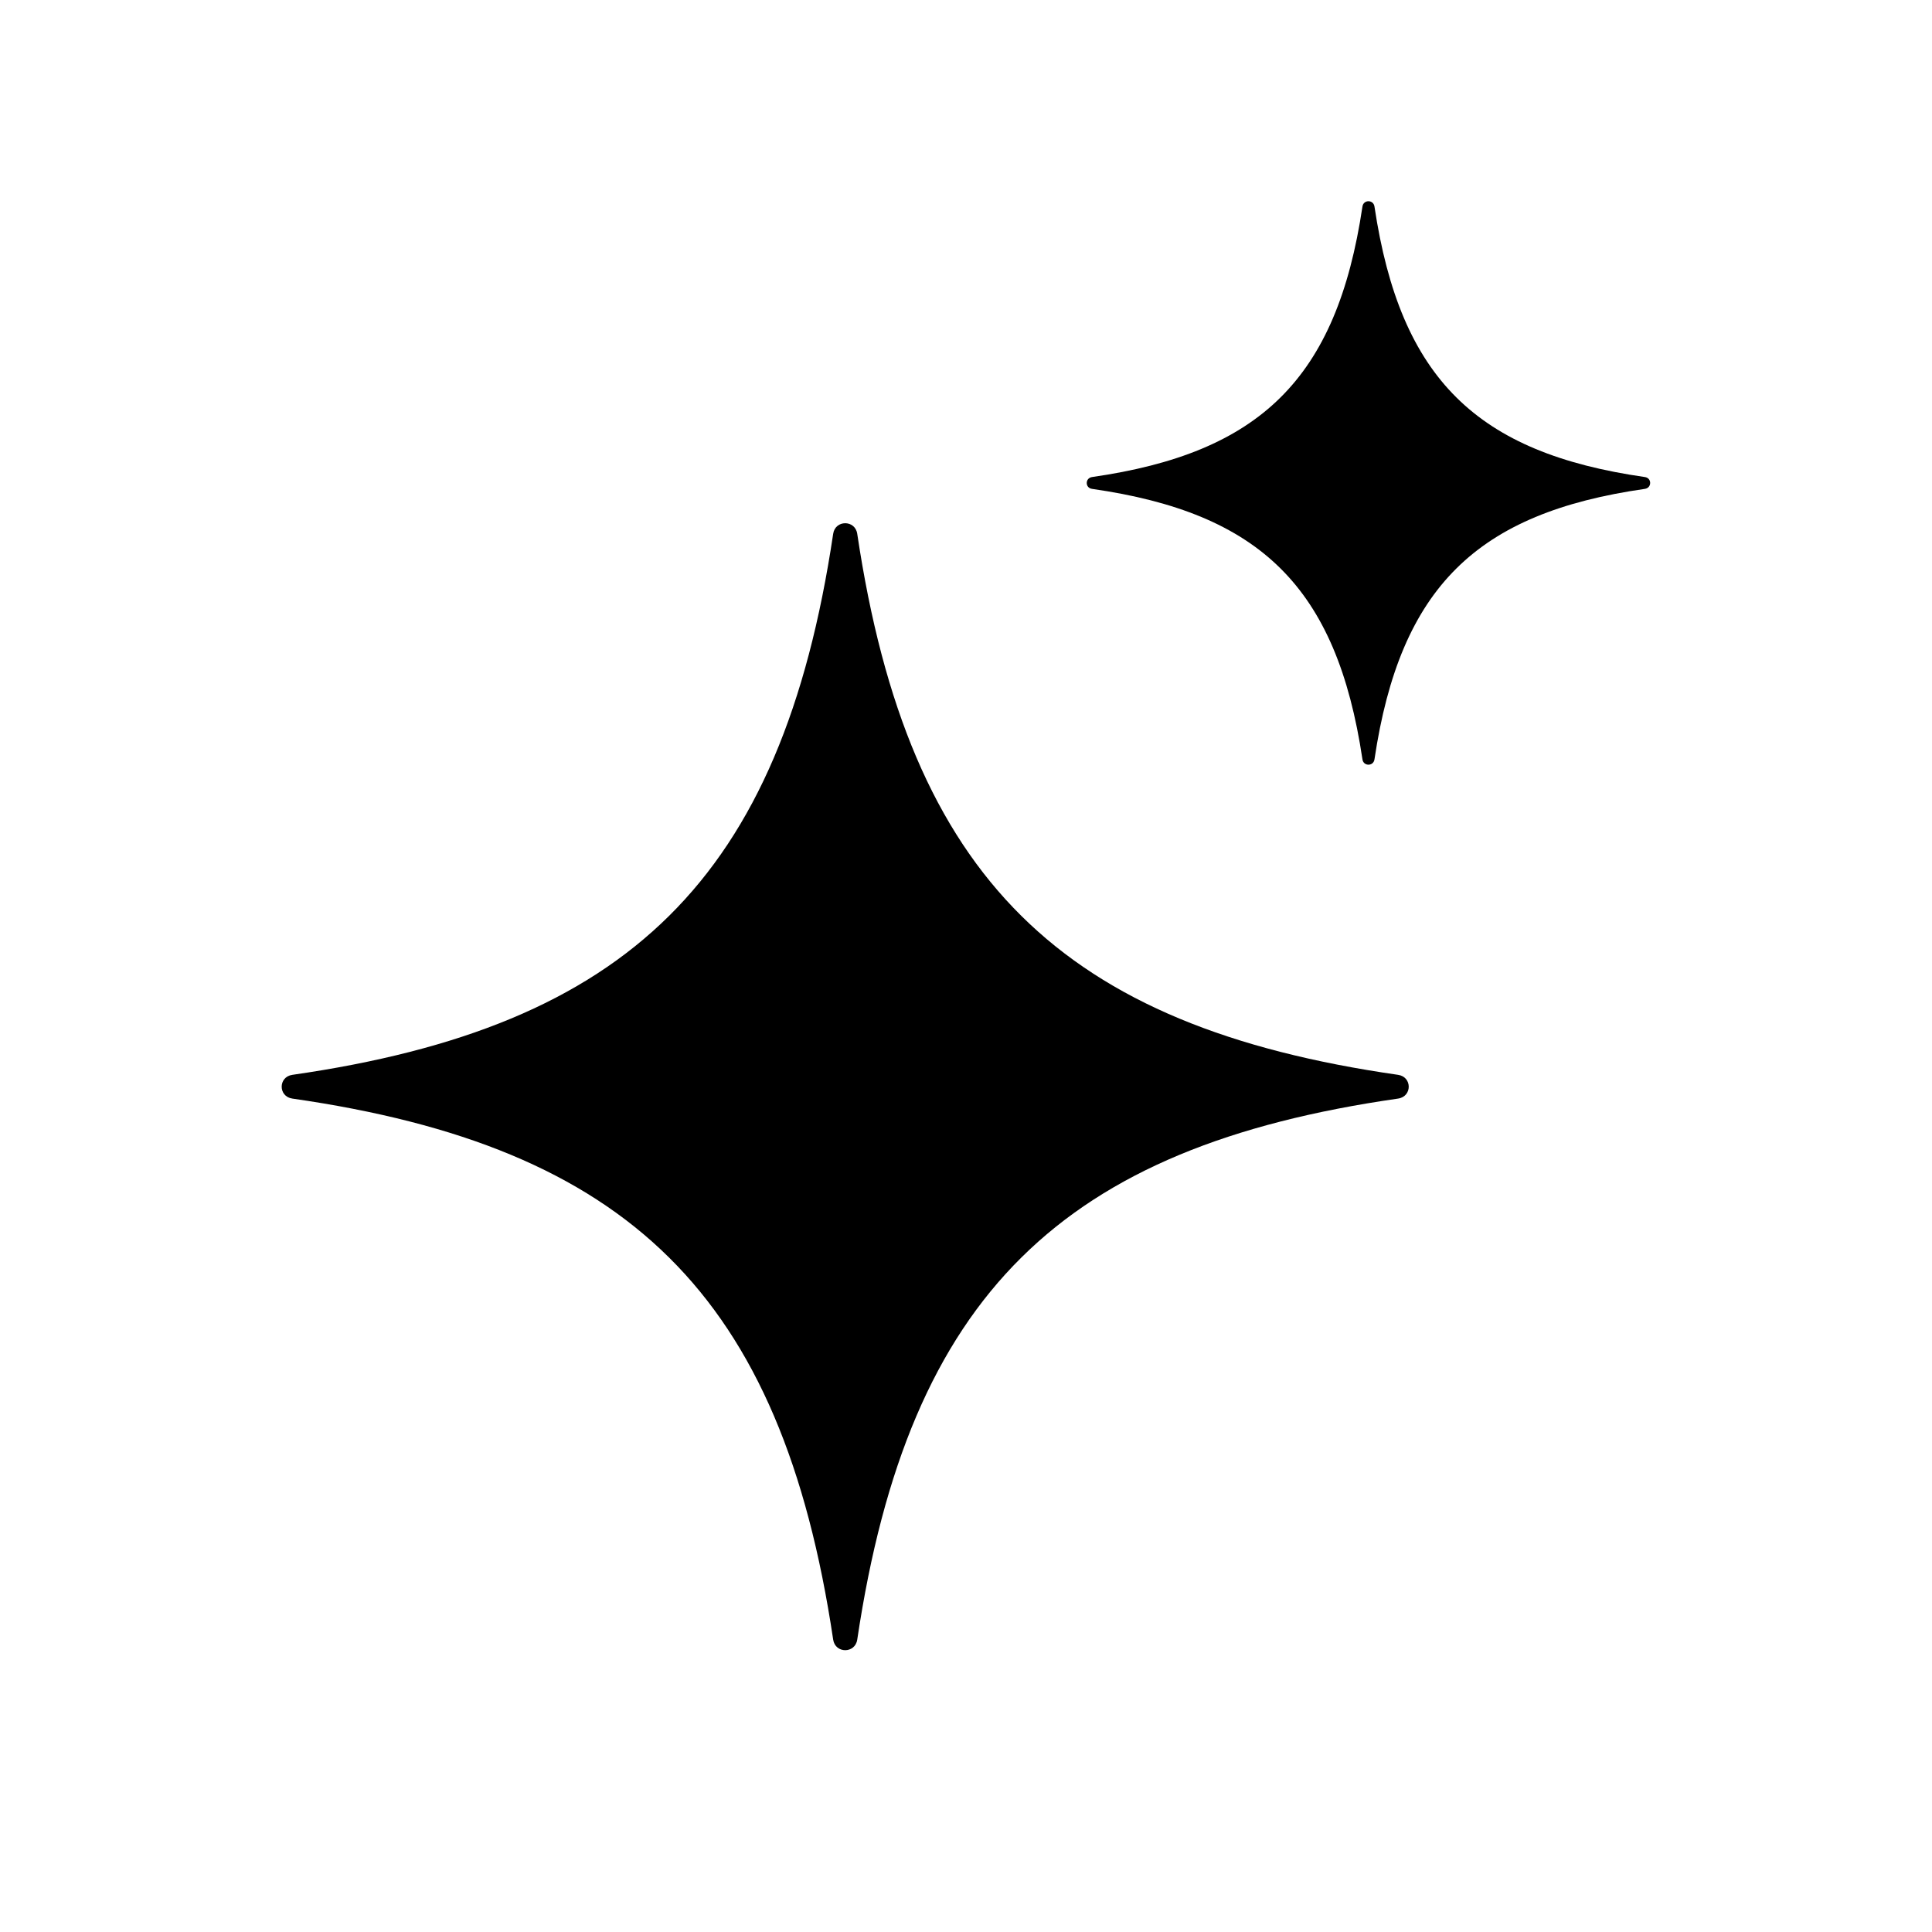
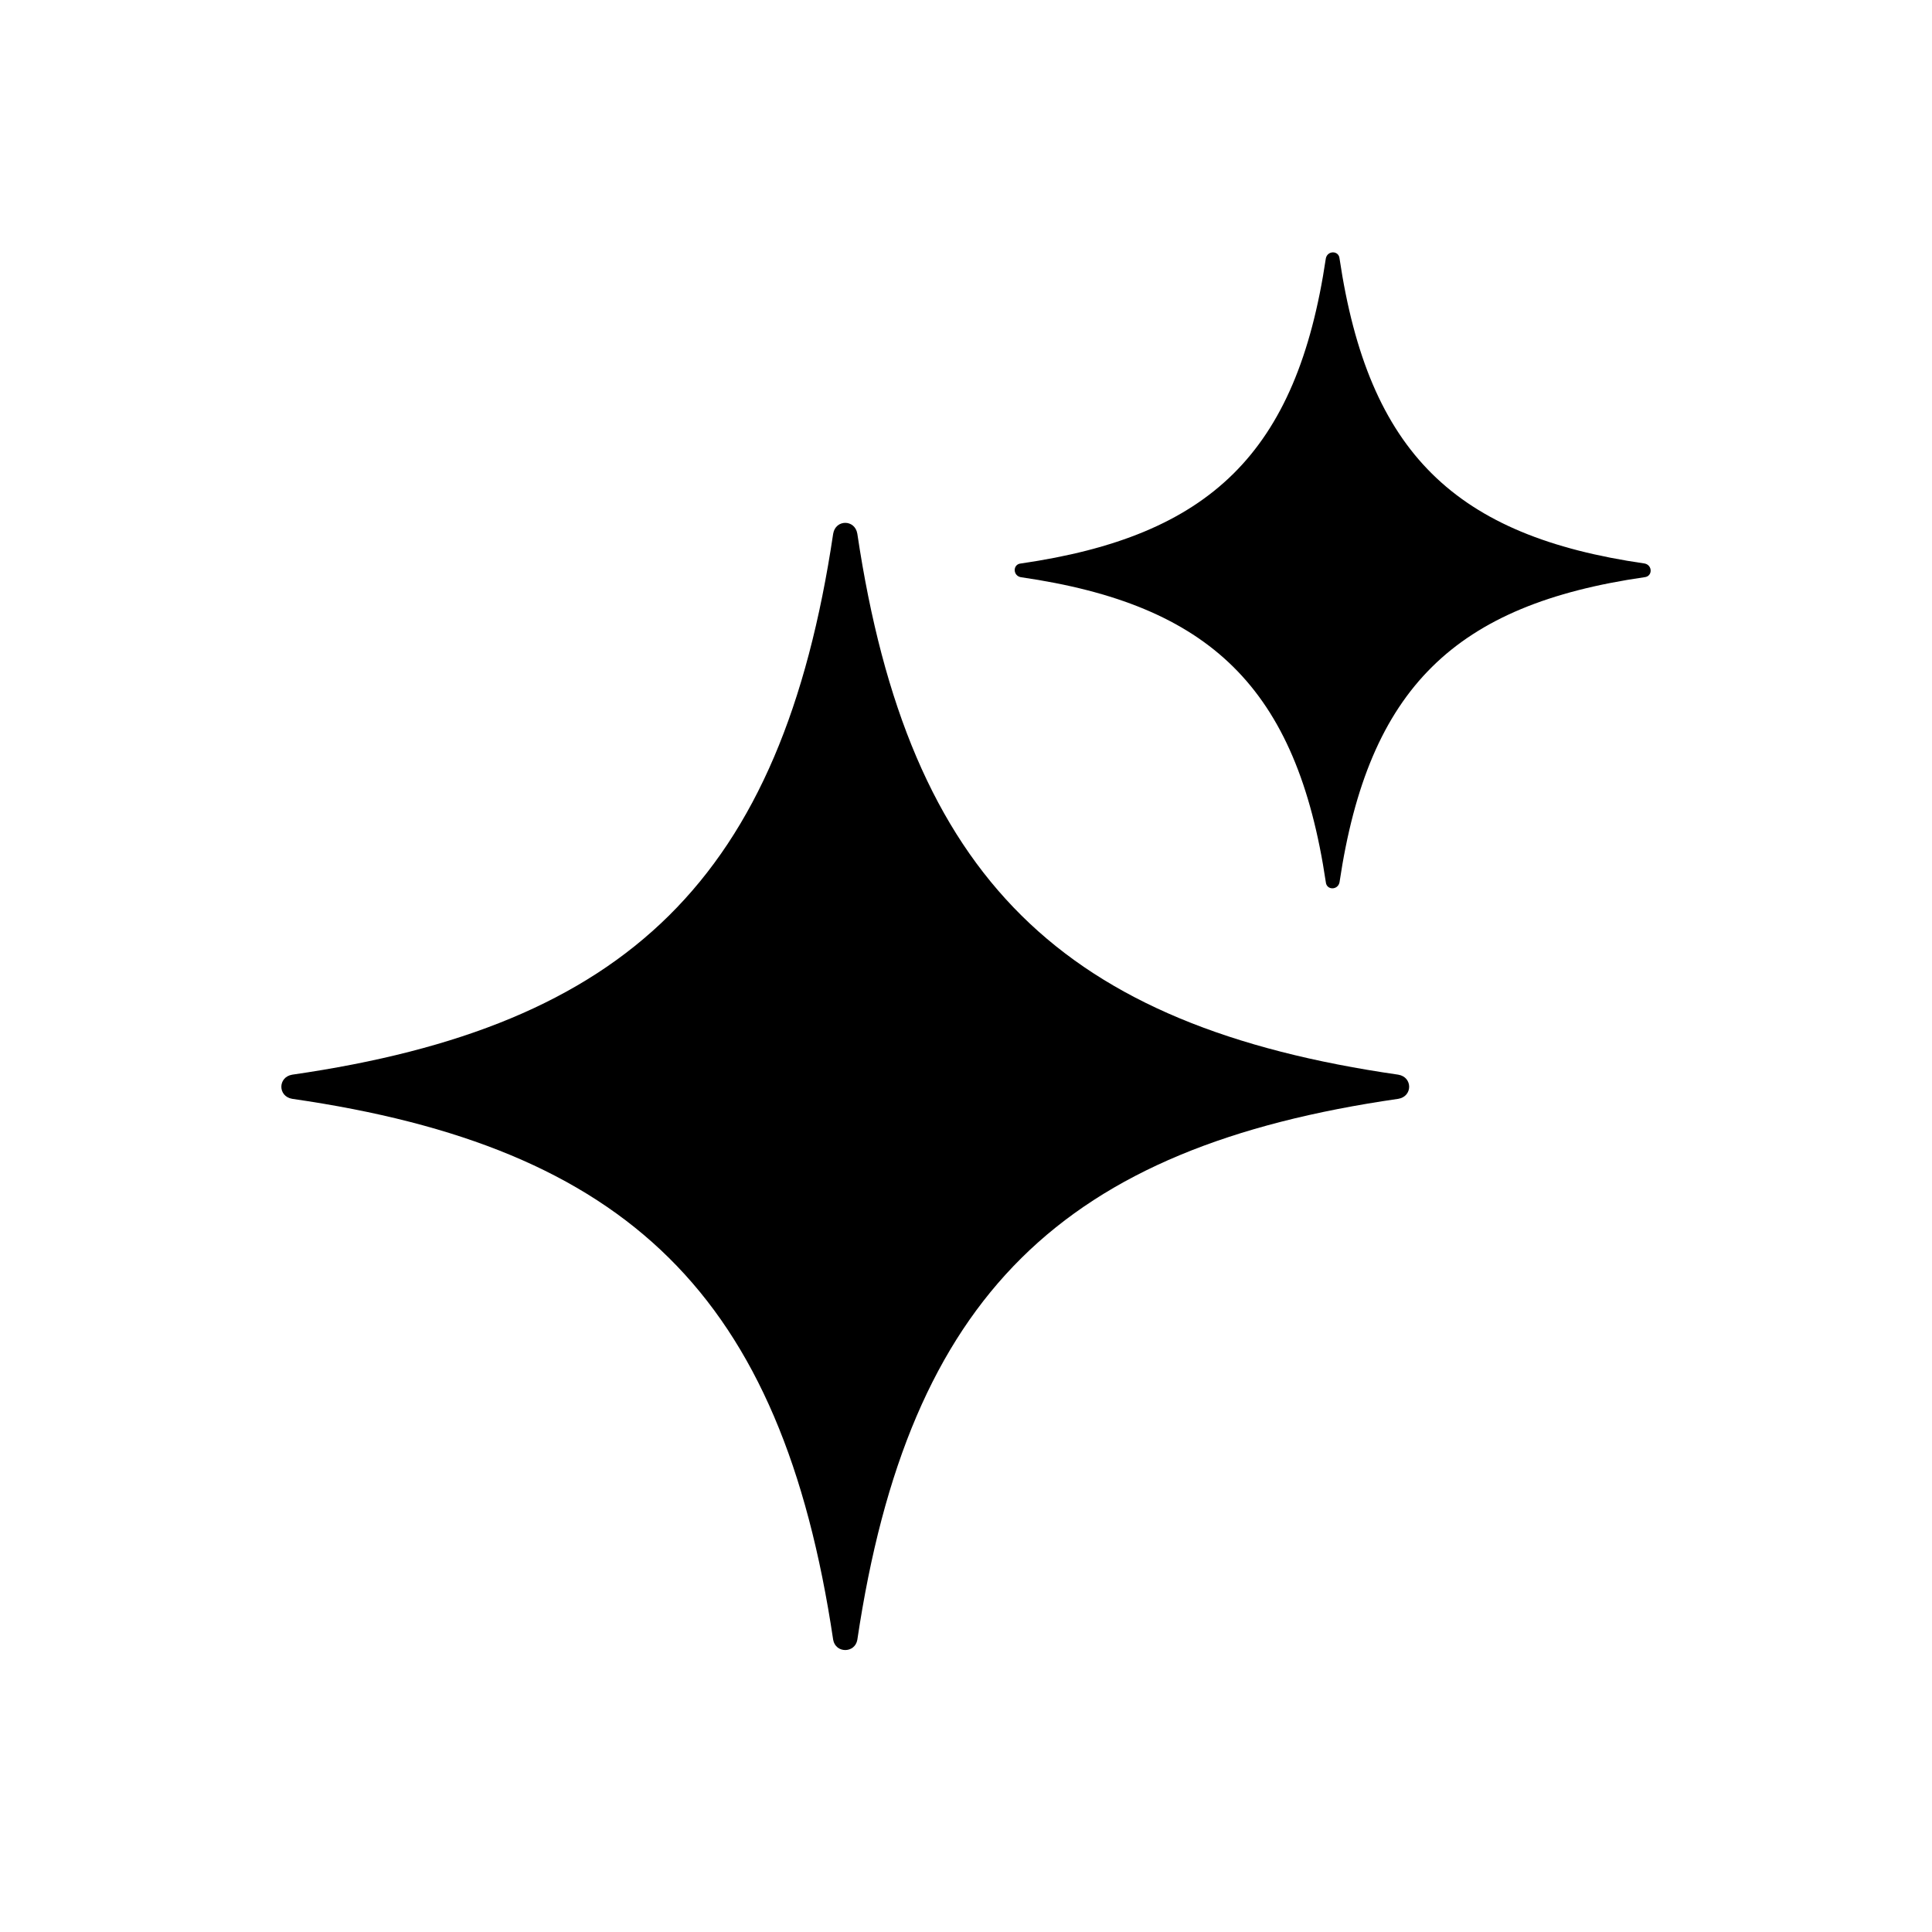
<svg xmlns="http://www.w3.org/2000/svg" viewBox="0 0 24 24" width="100%" height="100%">
-   <path d="m10.649 6.631c.641 4.294 2.556 6.123 6.718 6.721.177.025.177.27 0 .295-4.162.598-6.077 2.427-6.718 6.721-.026.175-.273.175-.299 0-.641-4.294-2.556-6.123-6.718-6.721-.177-.025-.177-.27 0-.295 4.162-.598 6.077-2.427 6.718-6.721.026-.175.273-.175.299 0zm6.276-4.066c-.32 2.147-1.278 3.062-3.359 3.361-.088.013-.088.135 0 .147 2.081.299 3.038 1.213 3.359 3.361.013.087.136.087.149 0 .32-2.147 1.278-3.062 3.359-3.361.088-.013.088-.135 0-.147-2.081-.299-3.038-1.213-3.359-3.361-.013-.087-.136-.087-.149 0z" />
+   <path d="m10.65 6.63c.64 4.29 2.56 6.12 6.72 6.72.18.03.18.27 0 .3-4.16.6-6.08 2.43-6.72 6.72-.03.17-.27.17-.3 0-.64-4.29-2.56-6.12-6.72-6.72-.18-.03-.18-.27 0-.3 4.16-.6 6.08-2.43 6.72-6.72.03-.18.27-.18.3 0zm5.82-3.42c-.36 2.42-1.44 3.45-3.79 3.79-.1.01-.1.15 0 .17 2.35.34 3.43 1.37 3.79 3.79.01.1.15.1.17 0 .36-2.42 1.44-3.45 3.79-3.79.1-.01.1-.15 0-.17-2.35-.34-3.43-1.37-3.79-3.79-.01-.1-.15-.1-.17 0z" />
</svg>
